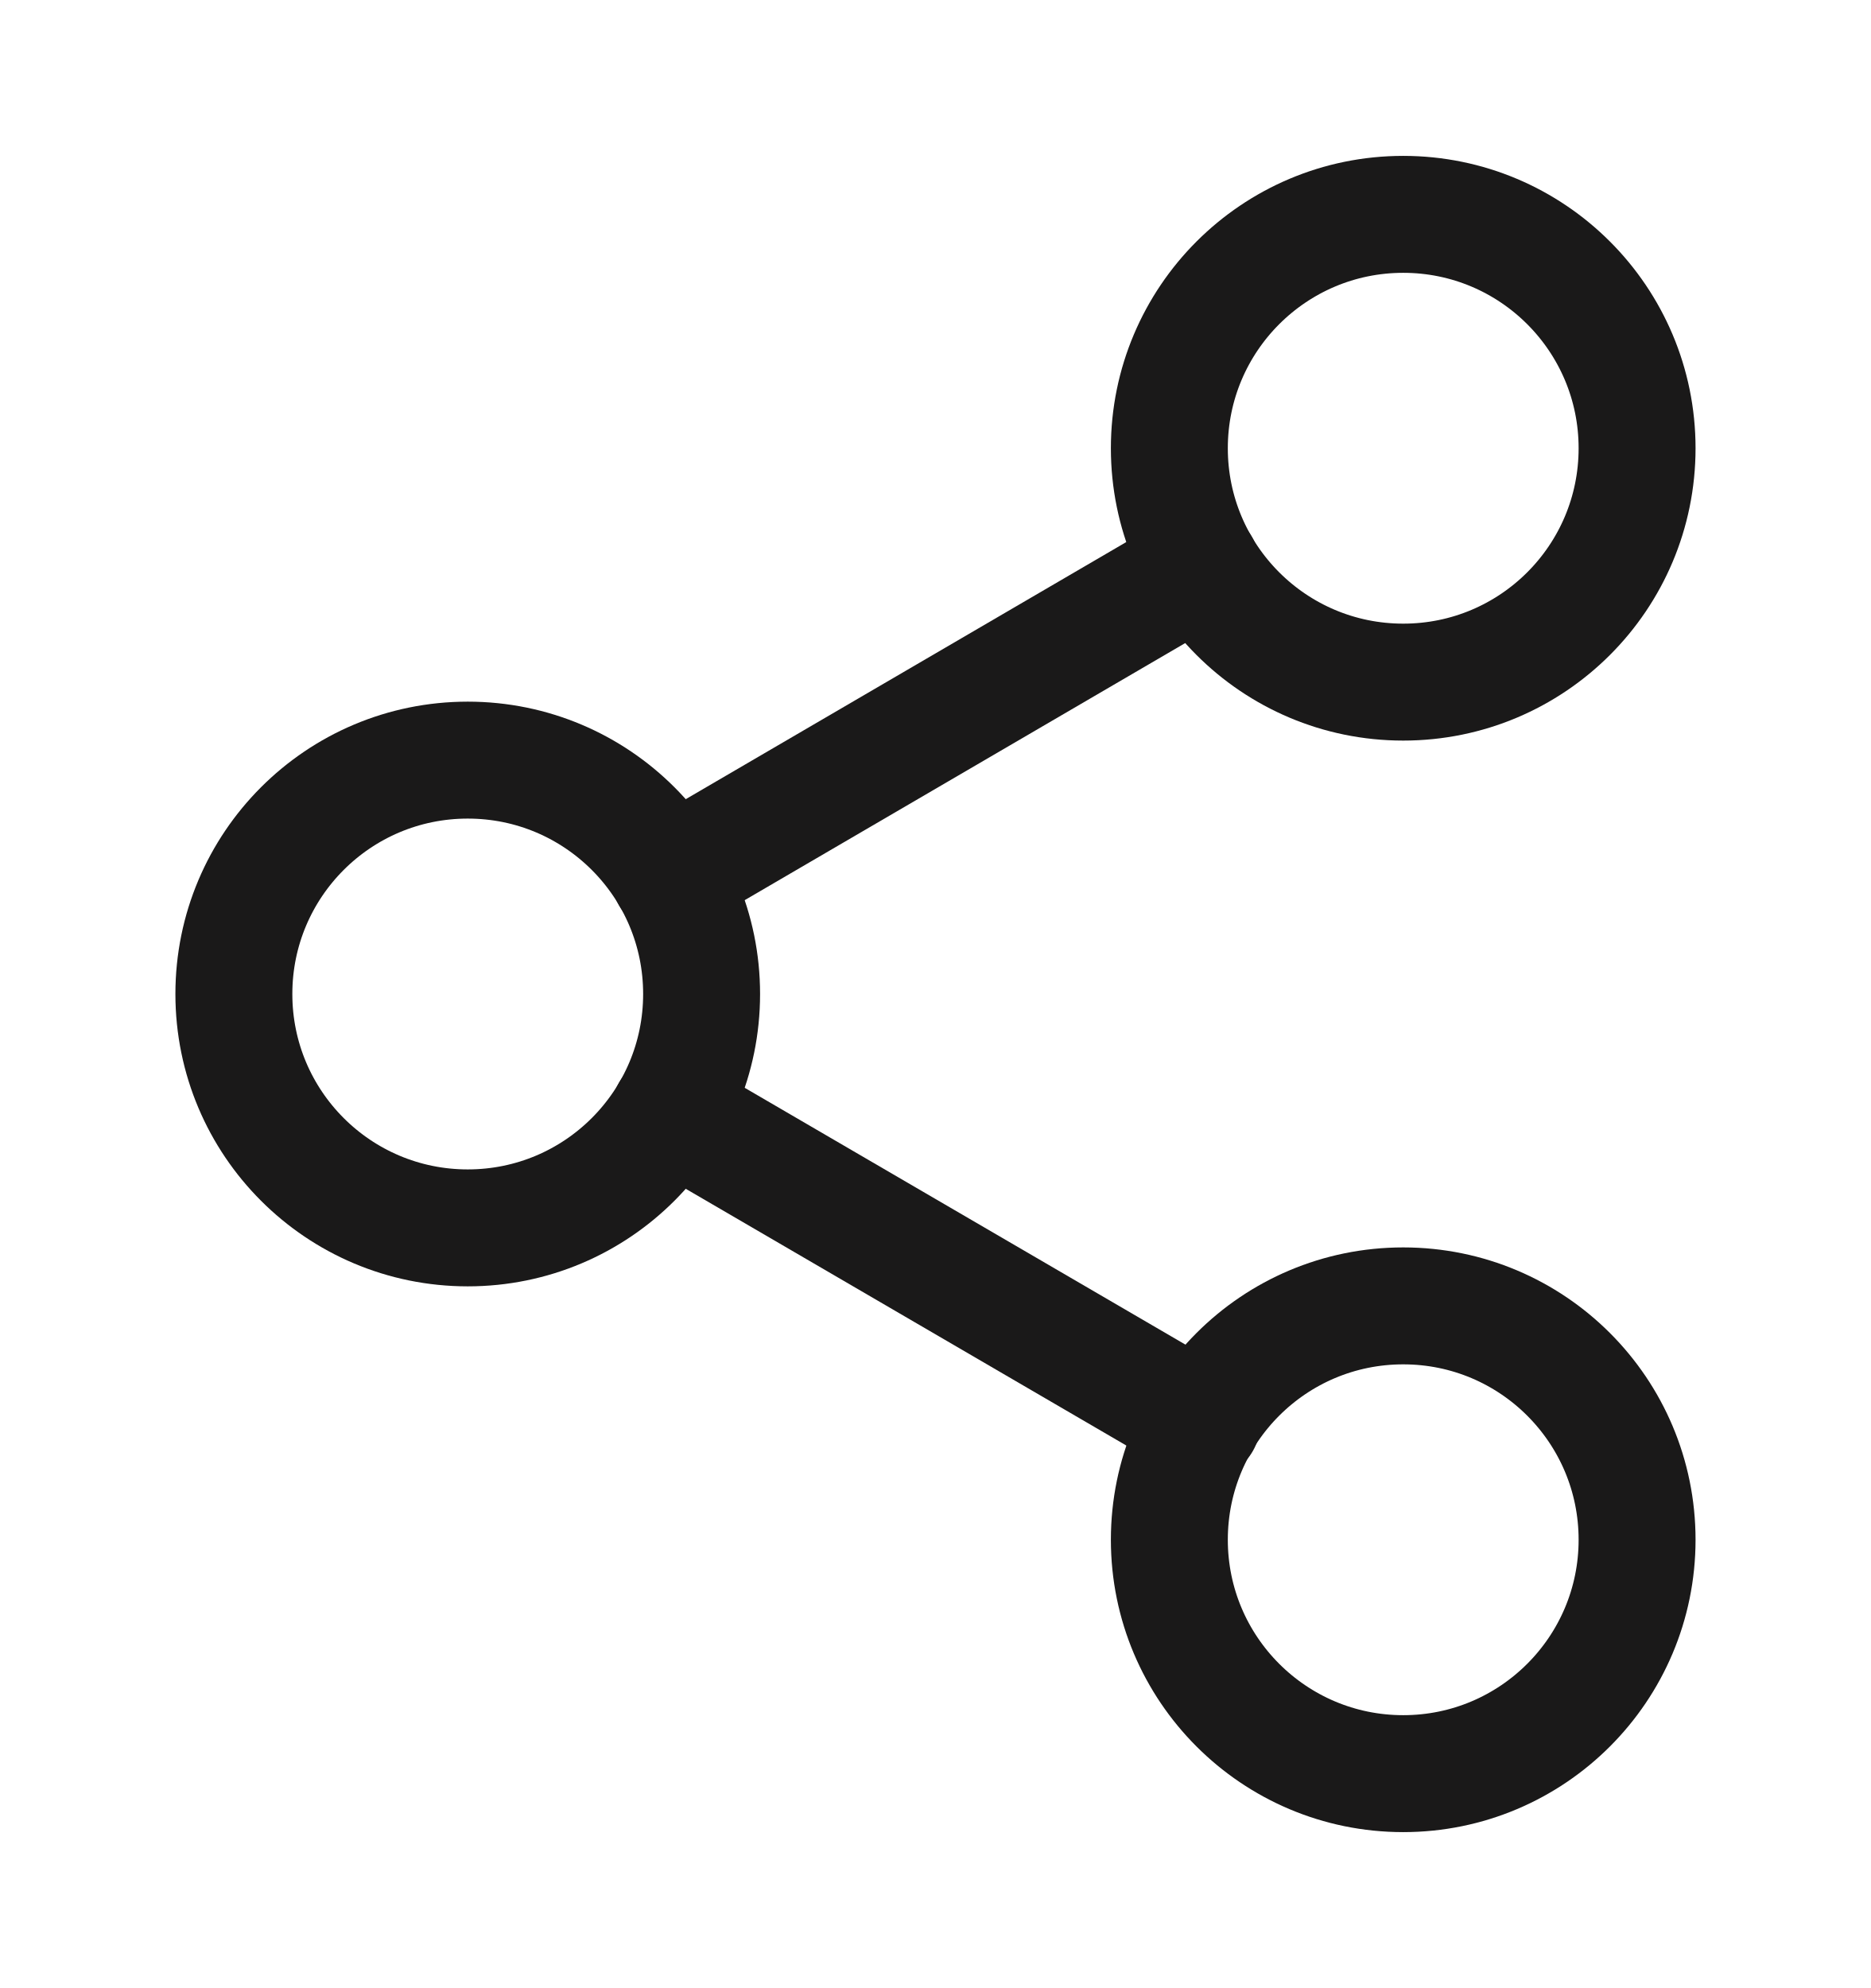
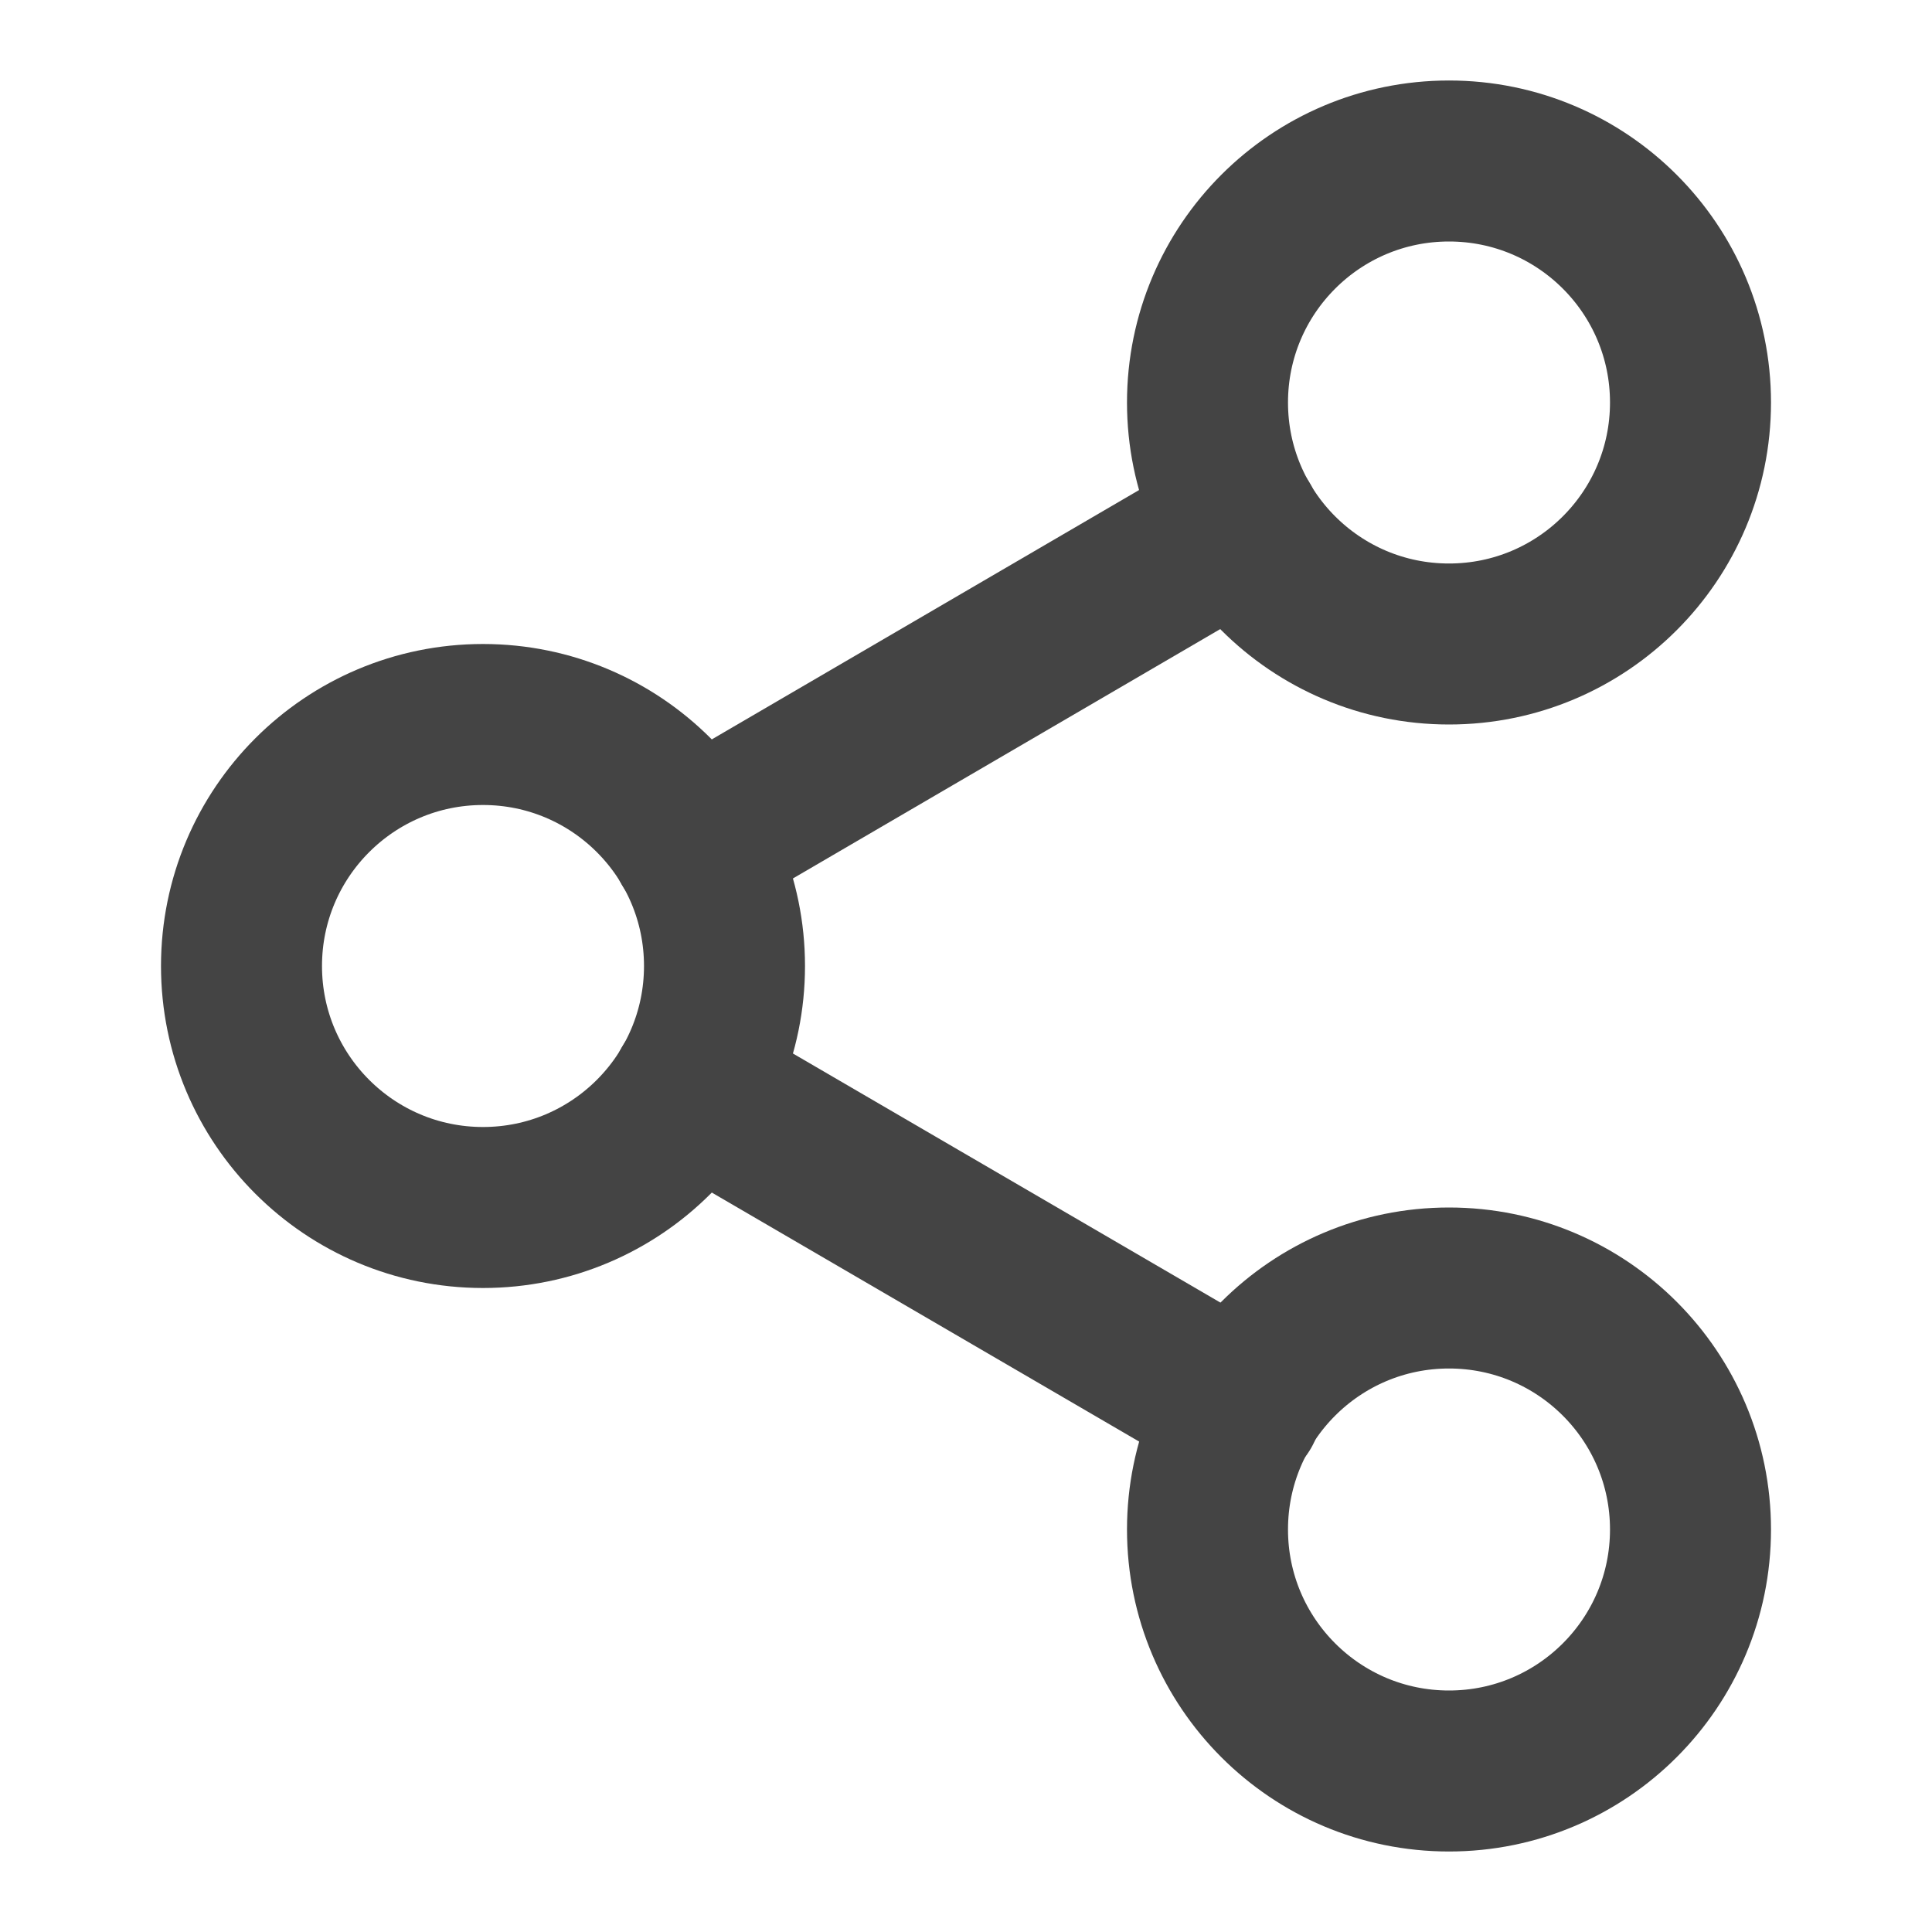
- <svg xmlns="http://www.w3.org/2000/svg" width="16" height="17" viewBox="0 0 16 17" fill="none">
-   <path d="M12 15.167C13.105 15.167 14 14.271 14 13.167C14 12.062 13.105 11.167 12 11.167C10.895 11.167 10 12.062 10 13.167C10 14.271 10.895 15.167 12 15.167Z" stroke="#1A1919" stroke-linecap="round" stroke-linejoin="round" />
-   <path d="M4 10.5C5.105 10.5 6 9.605 6 8.5C6 7.395 5.105 6.5 4 6.5C2.895 6.5 2 7.395 2 8.5C2 9.605 2.895 10.5 4 10.5Z" stroke="#1A1919" stroke-linecap="round" stroke-linejoin="round" />
-   <path d="M5.727 9.507L10.28 12.16" stroke="#1A1919" stroke-linecap="round" stroke-linejoin="round" />
-   <path d="M12 5.833C13.105 5.833 14 4.938 14 3.833C14 2.729 13.105 1.833 12 1.833C10.895 1.833 10 2.729 10 3.833C10 4.938 10.895 5.833 12 5.833Z" stroke="#1A1919" stroke-linecap="round" stroke-linejoin="round" />
-   <path d="M10.273 4.84L5.727 7.493" stroke="#1A1919" stroke-linecap="round" stroke-linejoin="round" />
+ <svg xmlns="http://www.w3.org/2000/svg" width="24" height="24" viewBox="0 0 24 24" fill="none">
+   <path d="M18 22C19.657 22 21 20.657 21 19C21 17.343 19.657 16 18 16C16.343 16 15 17.343 15 19C15 20.657 16.343 22 18 22Z" stroke="#444444" stroke-width="2" stroke-linecap="round" stroke-linejoin="round" />
+   <path d="M6 15C7.657 15 9 13.657 9 12C9 10.343 7.657 9 6 9C4.343 9 3 10.343 3 12C3 13.657 4.343 15 6 15Z" stroke="#444444" stroke-width="2" stroke-linecap="round" stroke-linejoin="round" />
+   <path d="M8.59 13.51L15.42 17.49" stroke="#444444" stroke-width="2" stroke-linecap="round" stroke-linejoin="round" />
+   <path d="M18 8C19.657 8 21 6.657 21 5C21 3.343 19.657 2 18 2C16.343 2 15 3.343 15 5C15 6.657 16.343 8 18 8Z" stroke="#444444" stroke-width="2" stroke-linecap="round" stroke-linejoin="round" />
+   <path d="M15.41 6.51L8.59 10.49" stroke="#444444" stroke-width="2" stroke-linecap="round" stroke-linejoin="round" />
</svg>
